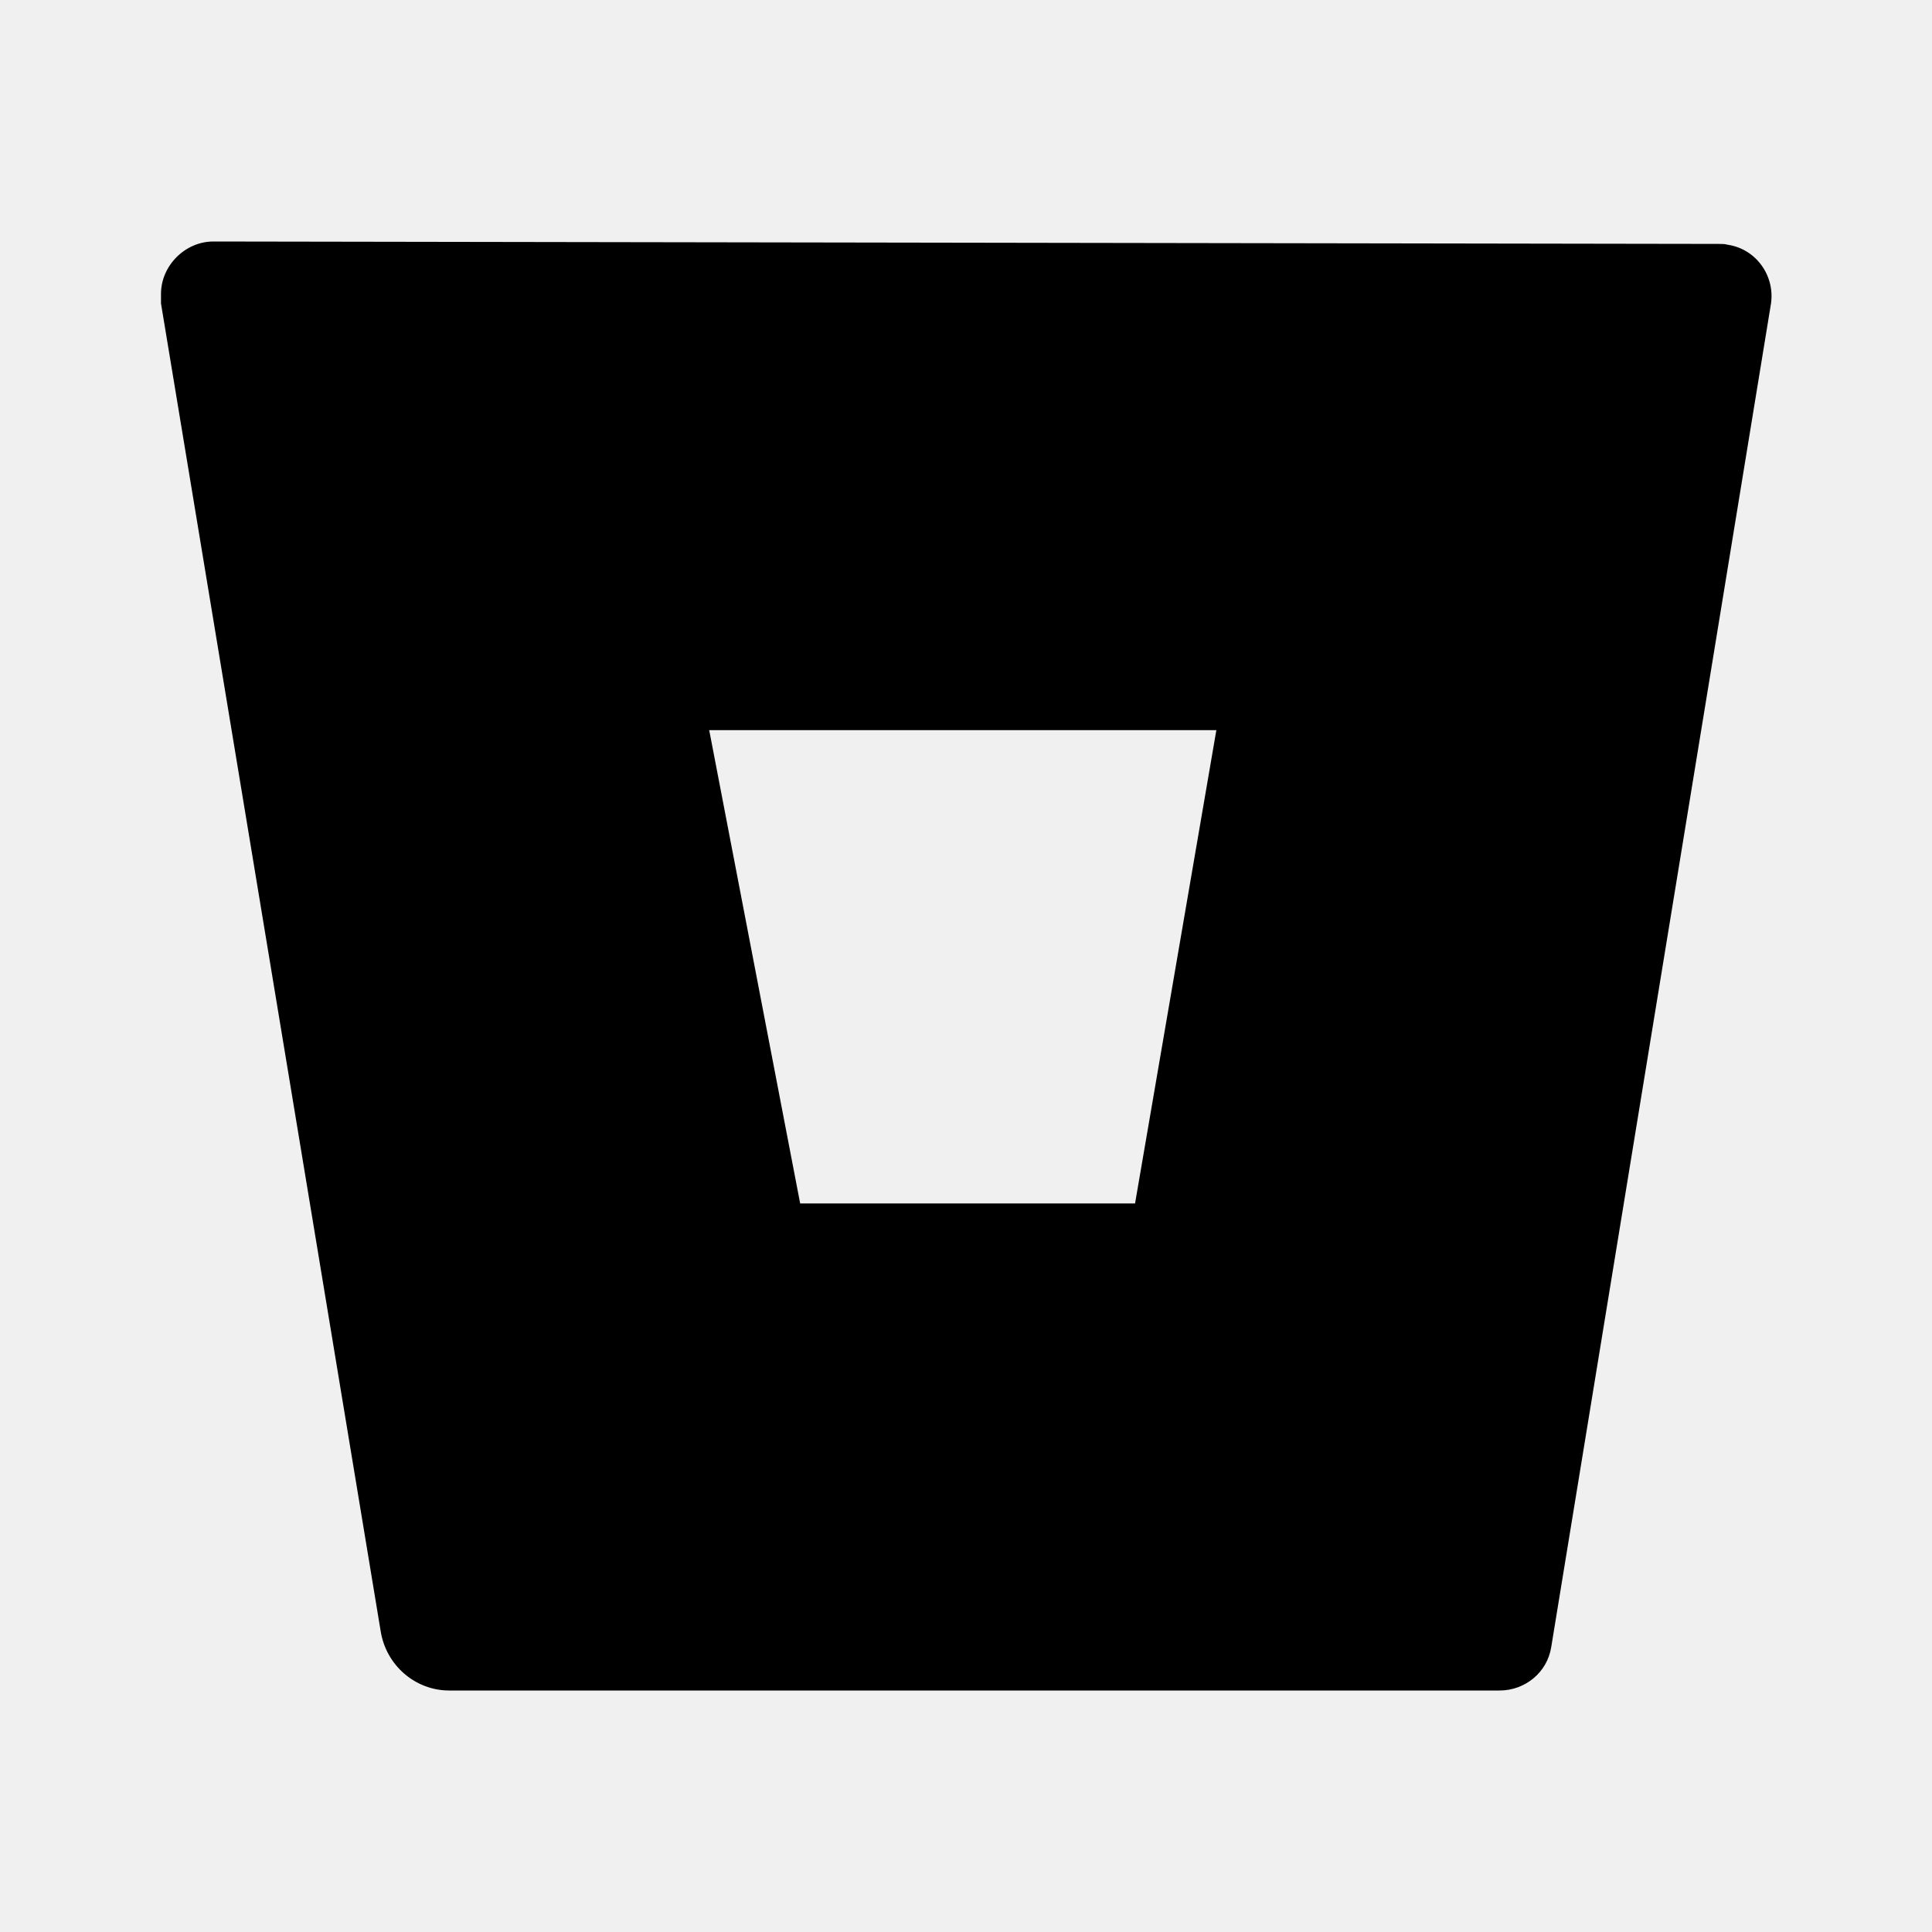
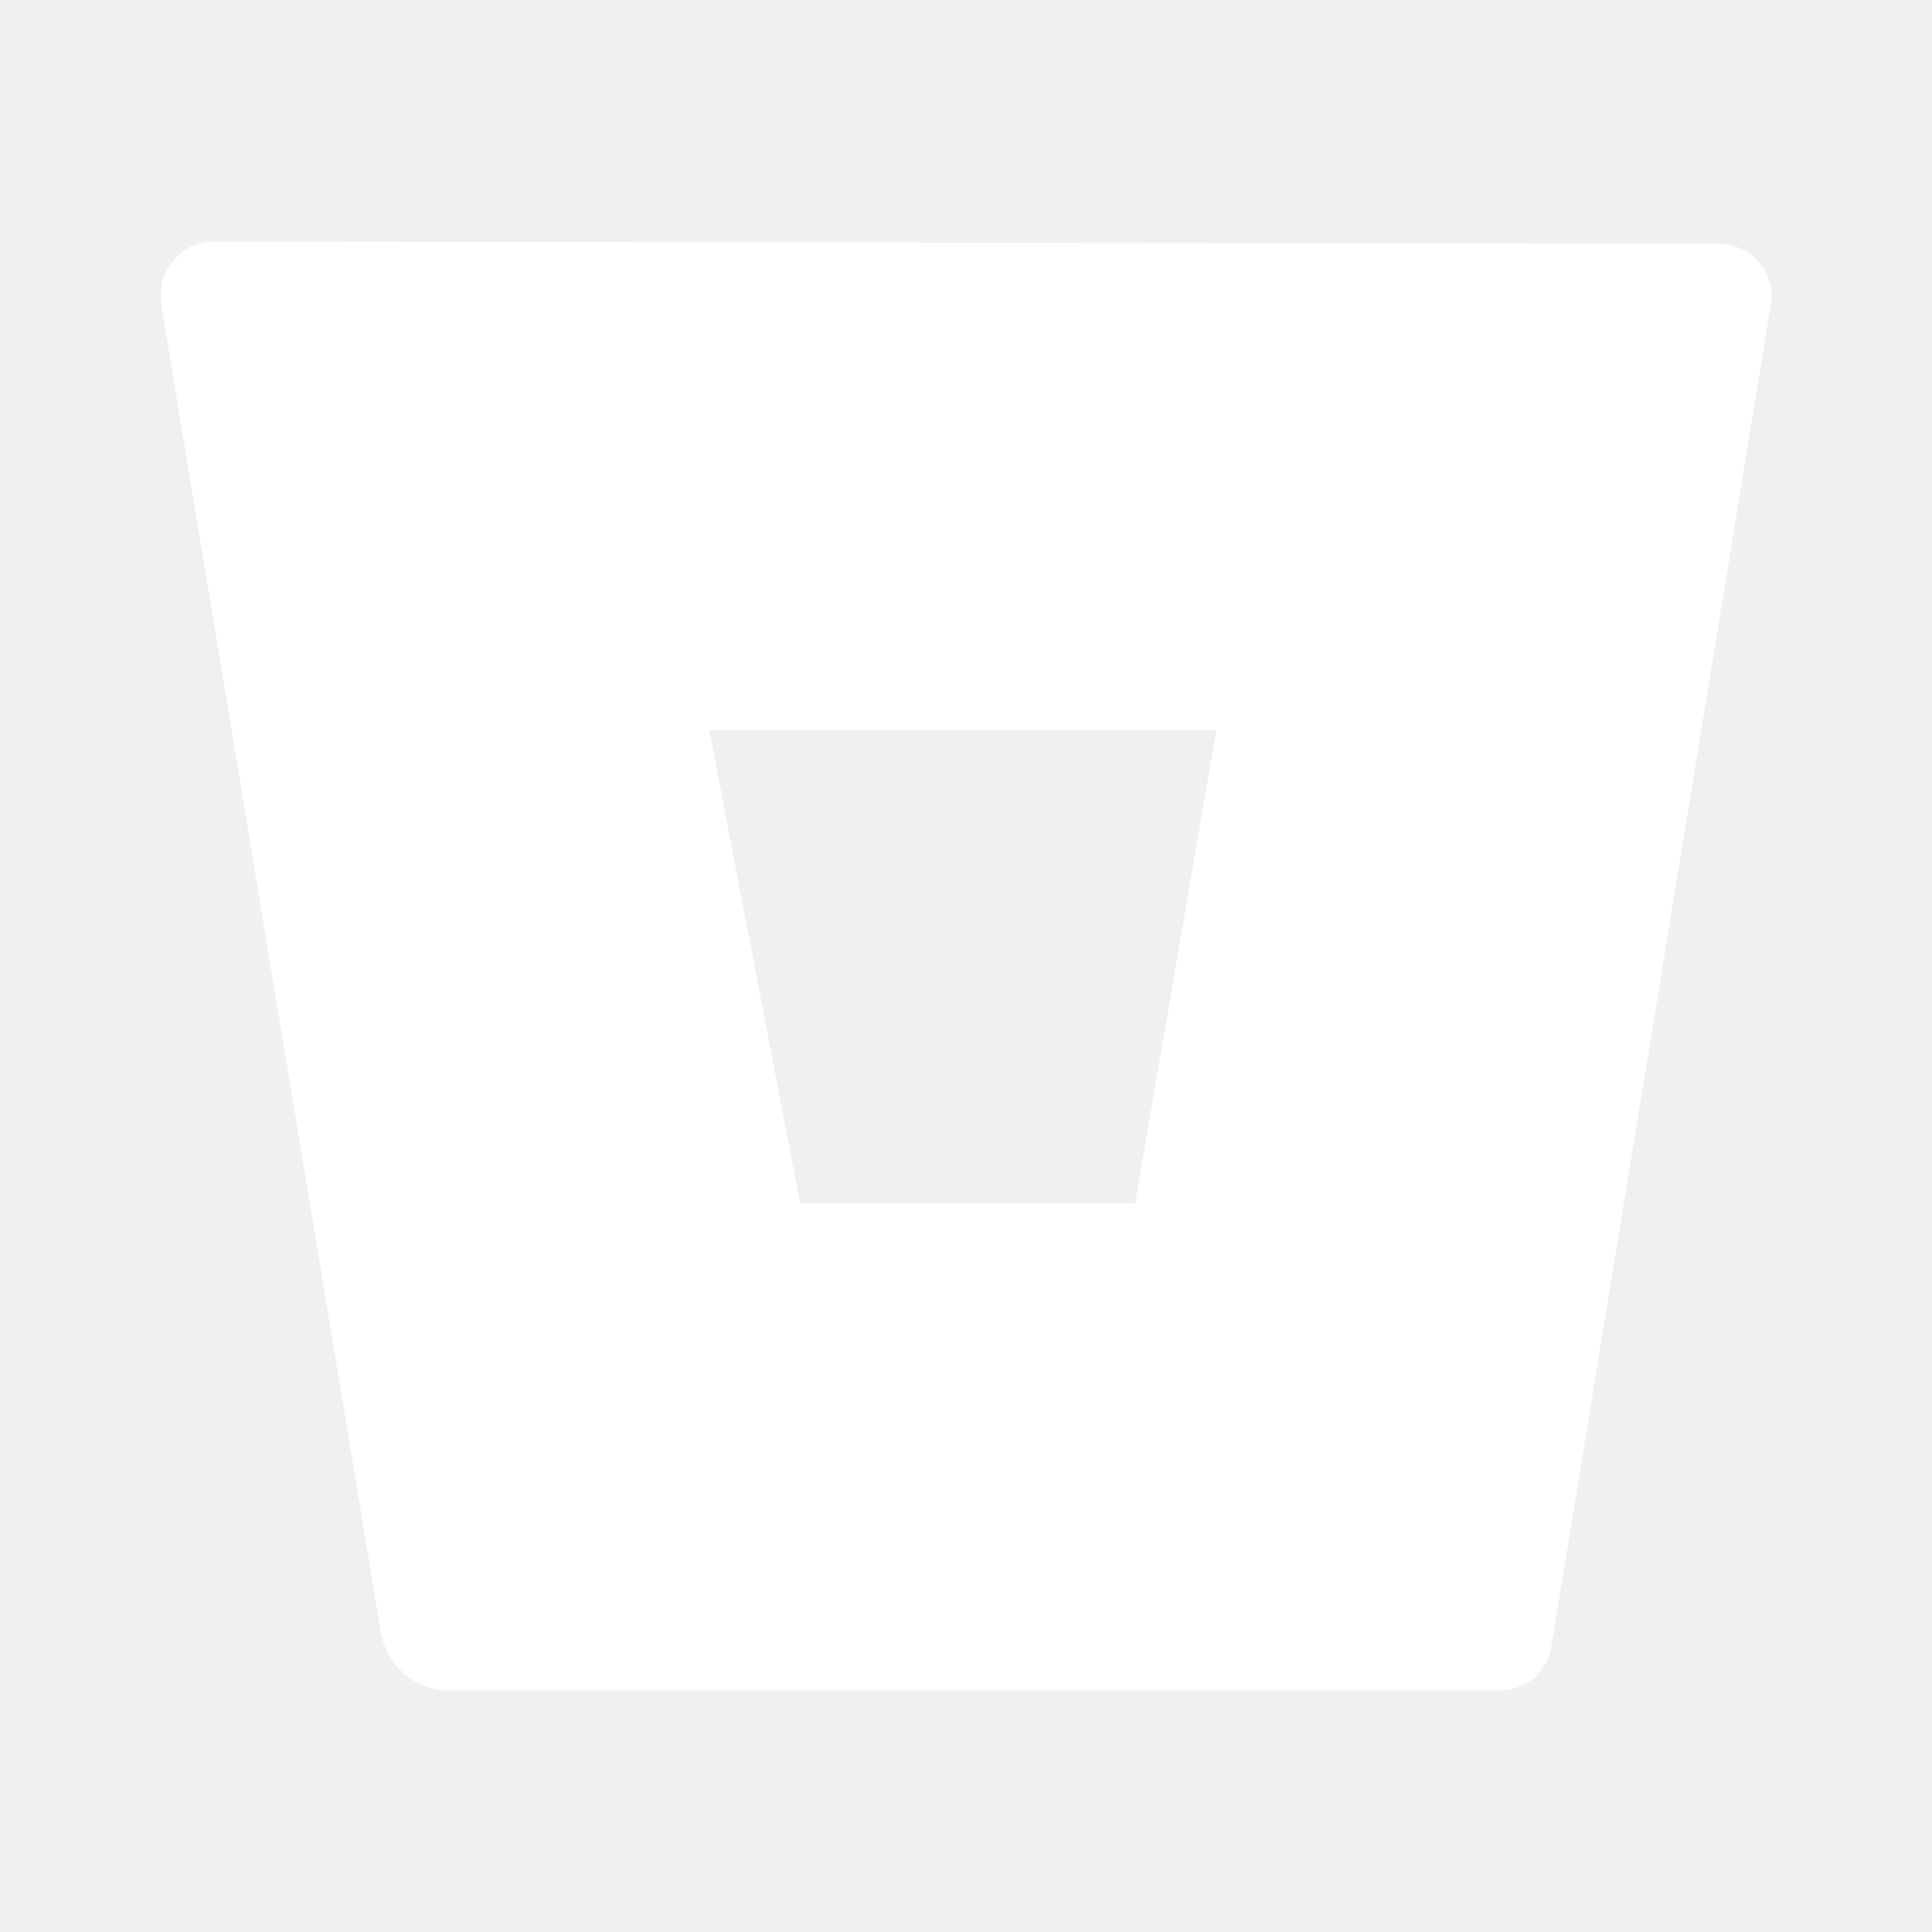
<svg xmlns="http://www.w3.org/2000/svg" width="24" height="24" role="img" viewBox="0 0 24 24">
-   <path d="M2.65 3C2.3 3 2 3.3 2 3.65C2 3.69 2 3.73 2 3.77L4.73 20.27C4.8 20.69 5.16 21 5.58 21H18.63C18.94 21 19.22 20.78 19.27 20.46L22 3.77C22.05 3.42 21.81 3.09 21.46 3.04C21.43 3.03 21.39 3.03 21.35 3.03L2.65 3M14.1 14.95H9.94L8.81 9.07H15.11L14.1 14.95Z" />
+   <path fill="#fff" d="M2.65 3C2.3 3 2 3.3 2 3.65C2 3.69 2 3.73 2 3.77L4.73 20.27C4.8 20.69 5.16 21 5.58 21H18.63C18.94 21 19.22 20.78 19.27 20.46L22 3.77C22.05 3.42 21.81 3.09 21.46 3.04C21.43 3.03 21.39 3.03 21.35 3.03L2.65 3M14.1 14.95H9.94L8.81 9.07H15.11L14.1 14.95Z" />
</svg>
